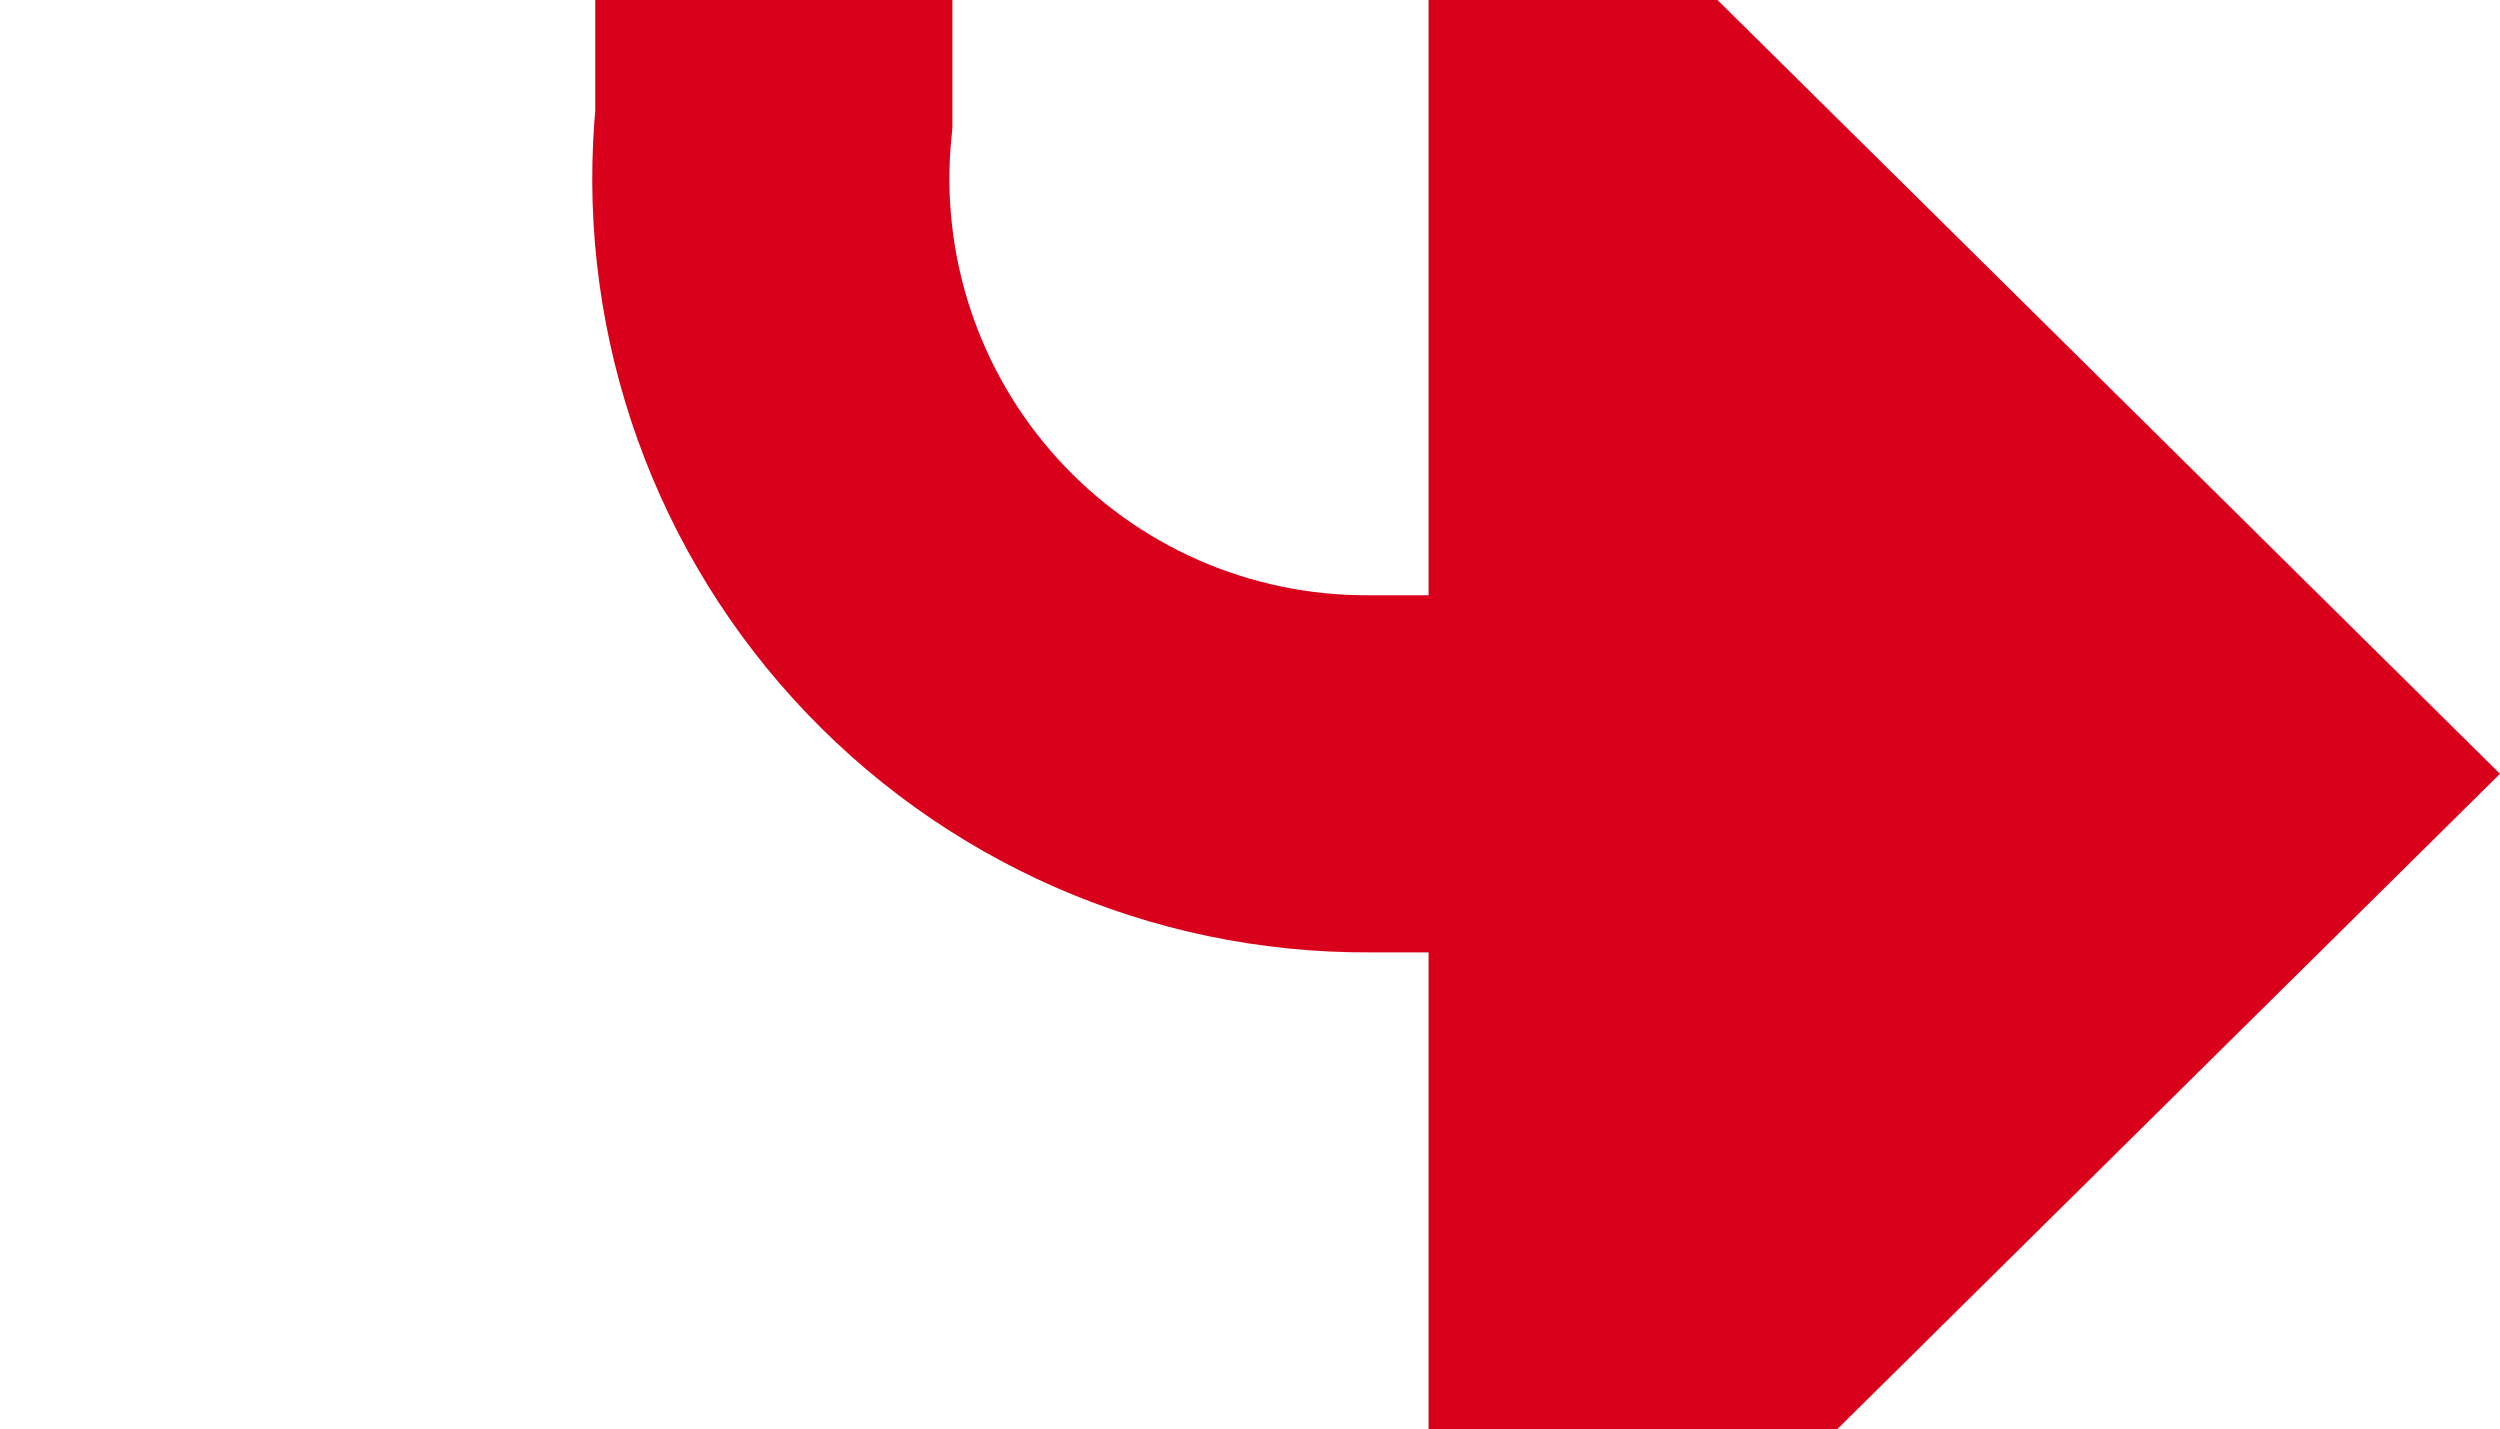
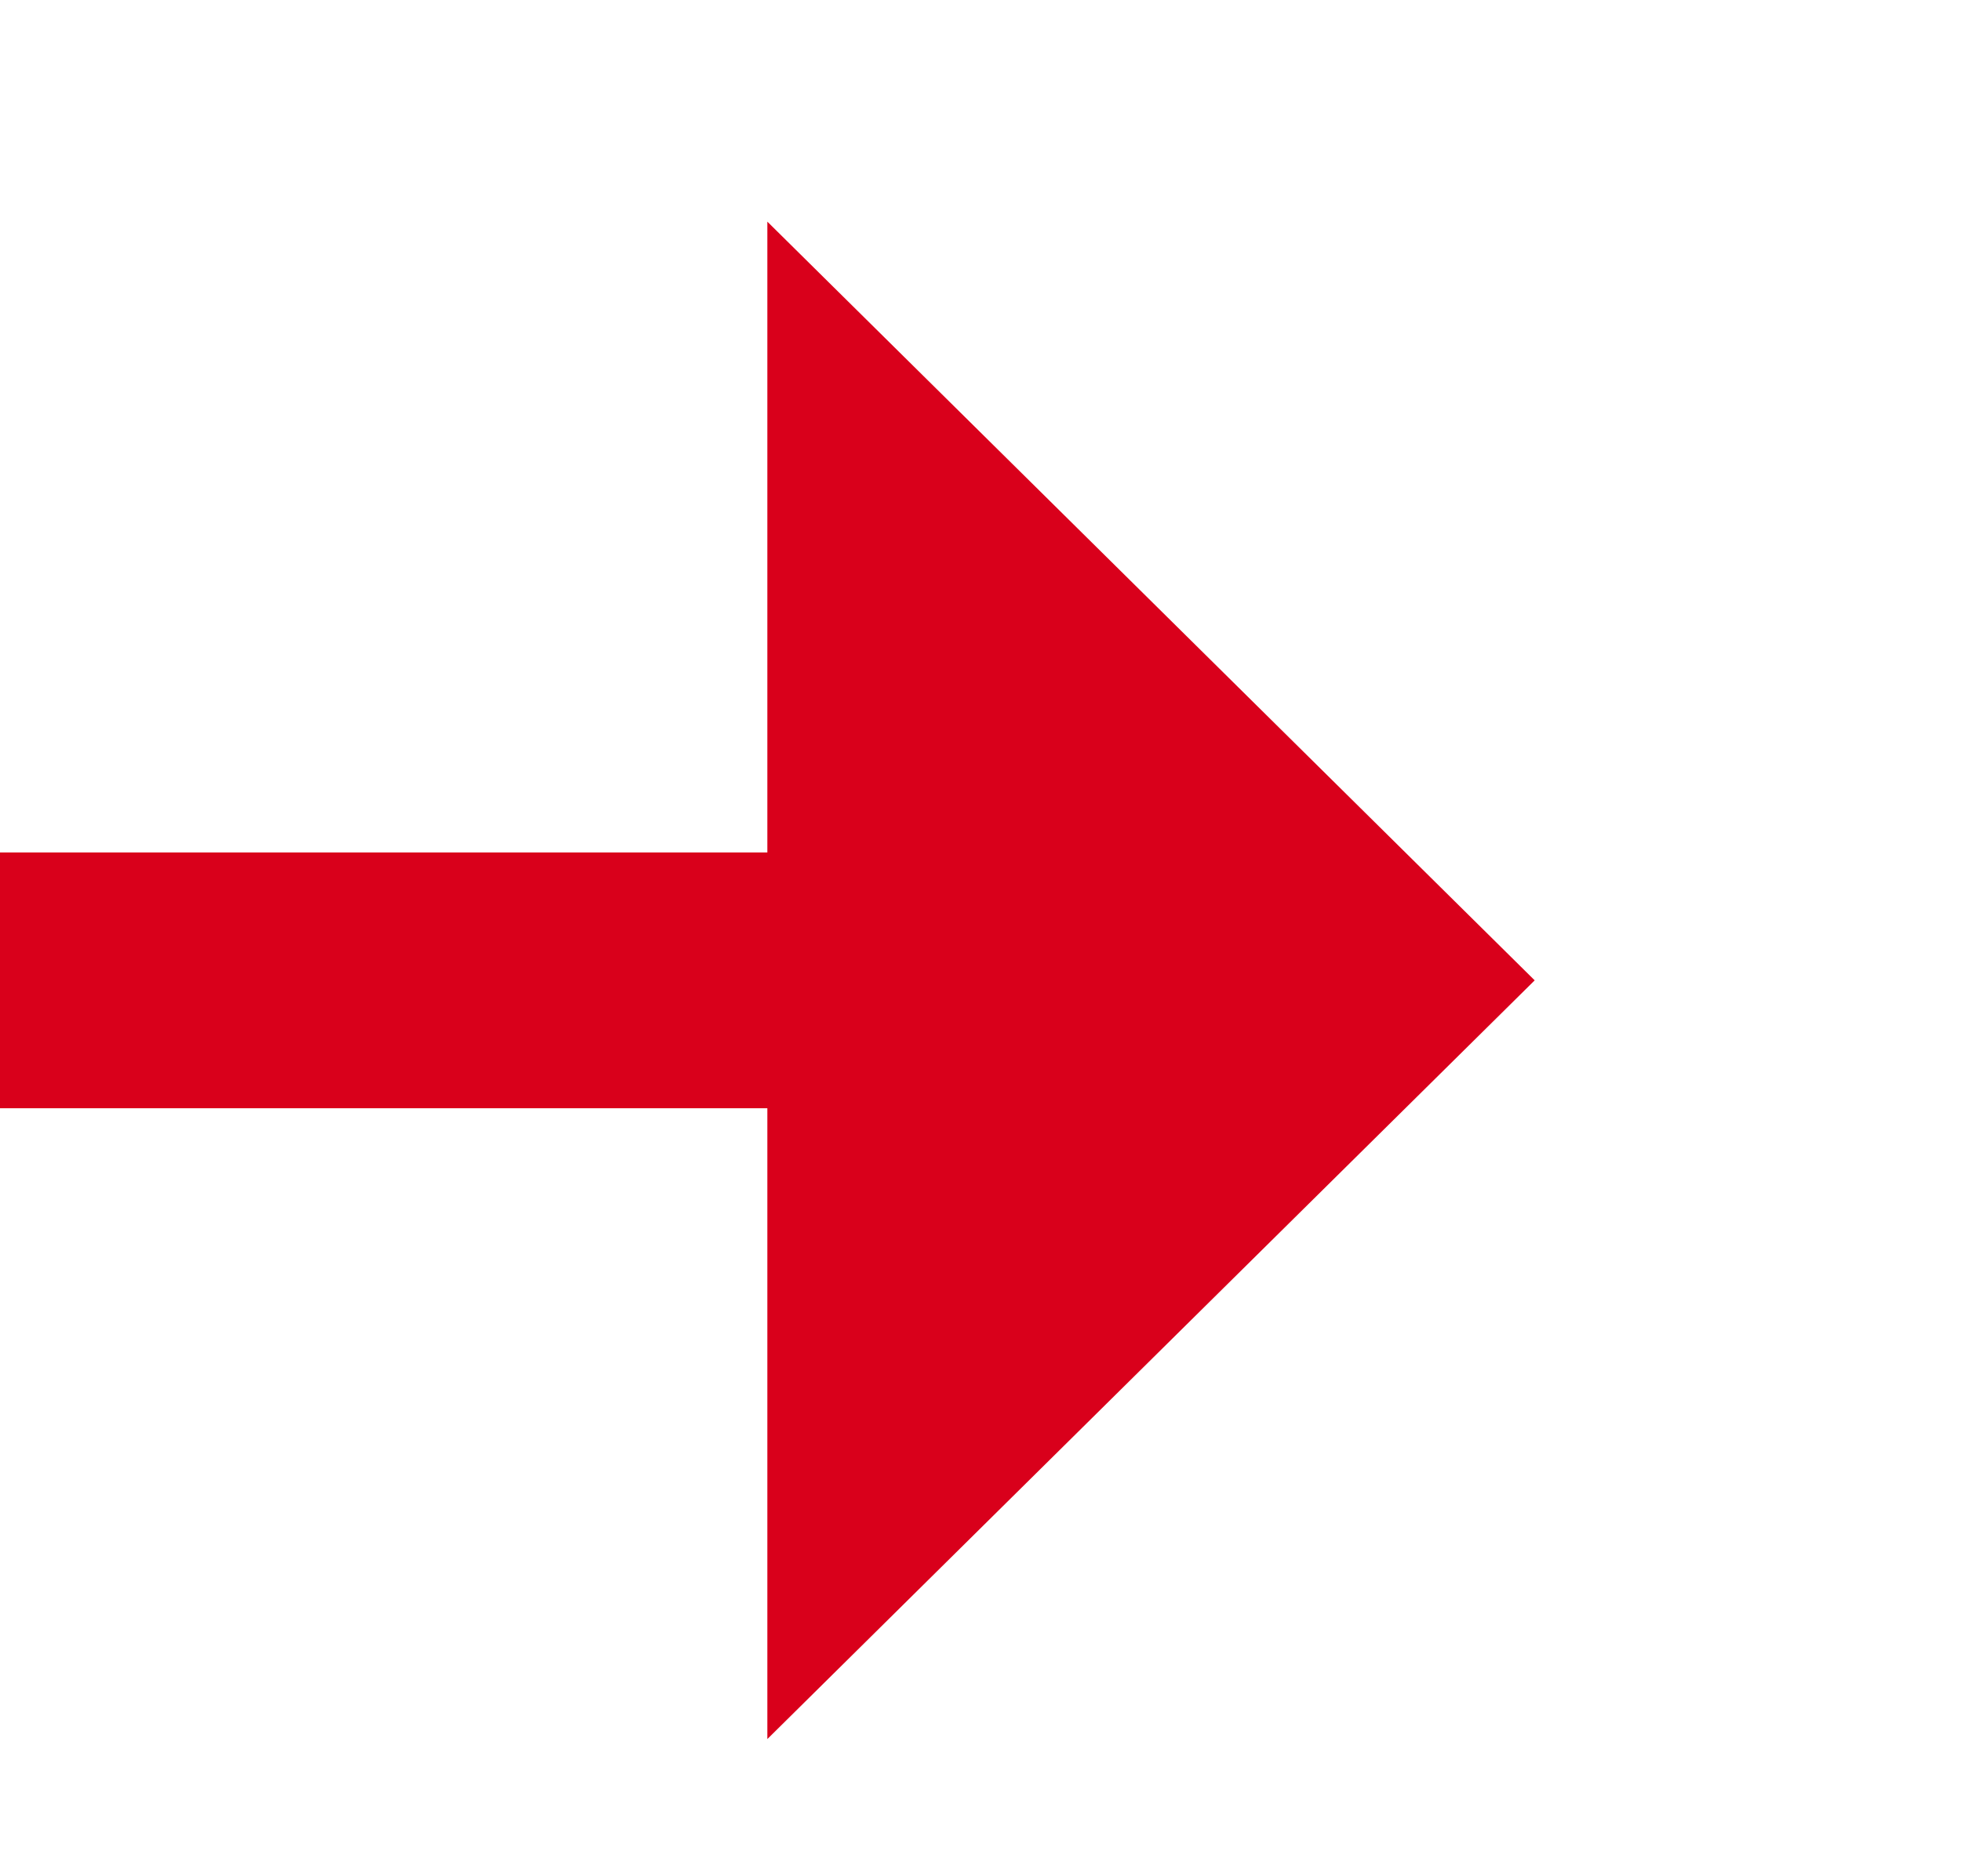
- <svg xmlns="http://www.w3.org/2000/svg" version="1.1" width="21px" height="12px" preserveAspectRatio="xMinYMid meet" viewBox="904 660  21 10">
-   <path d="M 710 562.5  L 905 562.5  A 5 5 0 0 1 910.5 567.5 L 910.5 660  A 5 5 0 0 0 915.5 665.5 L 918 665.5  " stroke-width="3" stroke="#d9001b" fill="none" />
-   <path d="M 916 674.4  L 925 665.5  L 916 656.6  L 916 674.4  Z " fill-rule="nonzero" fill="#d9001b" stroke="none" />
+ <svg xmlns="http://www.w3.org/2000/svg" version="1.1" width="23px" height="22px" preserveAspectRatio="xMinYMid meet" viewBox="433 540  23 20">
+   <path d="M 270.5 378  L 270.5 545  A 5 5 0 0 0 275.5 550.5 L 444 550.5  " stroke-width="3" stroke="#d9001b" fill="none" />
+   <path d="M 442 559.4  L 451 550.5  L 442 541.6  L 442 559.4  Z " fill-rule="nonzero" fill="#d9001b" stroke="none" />
</svg>
